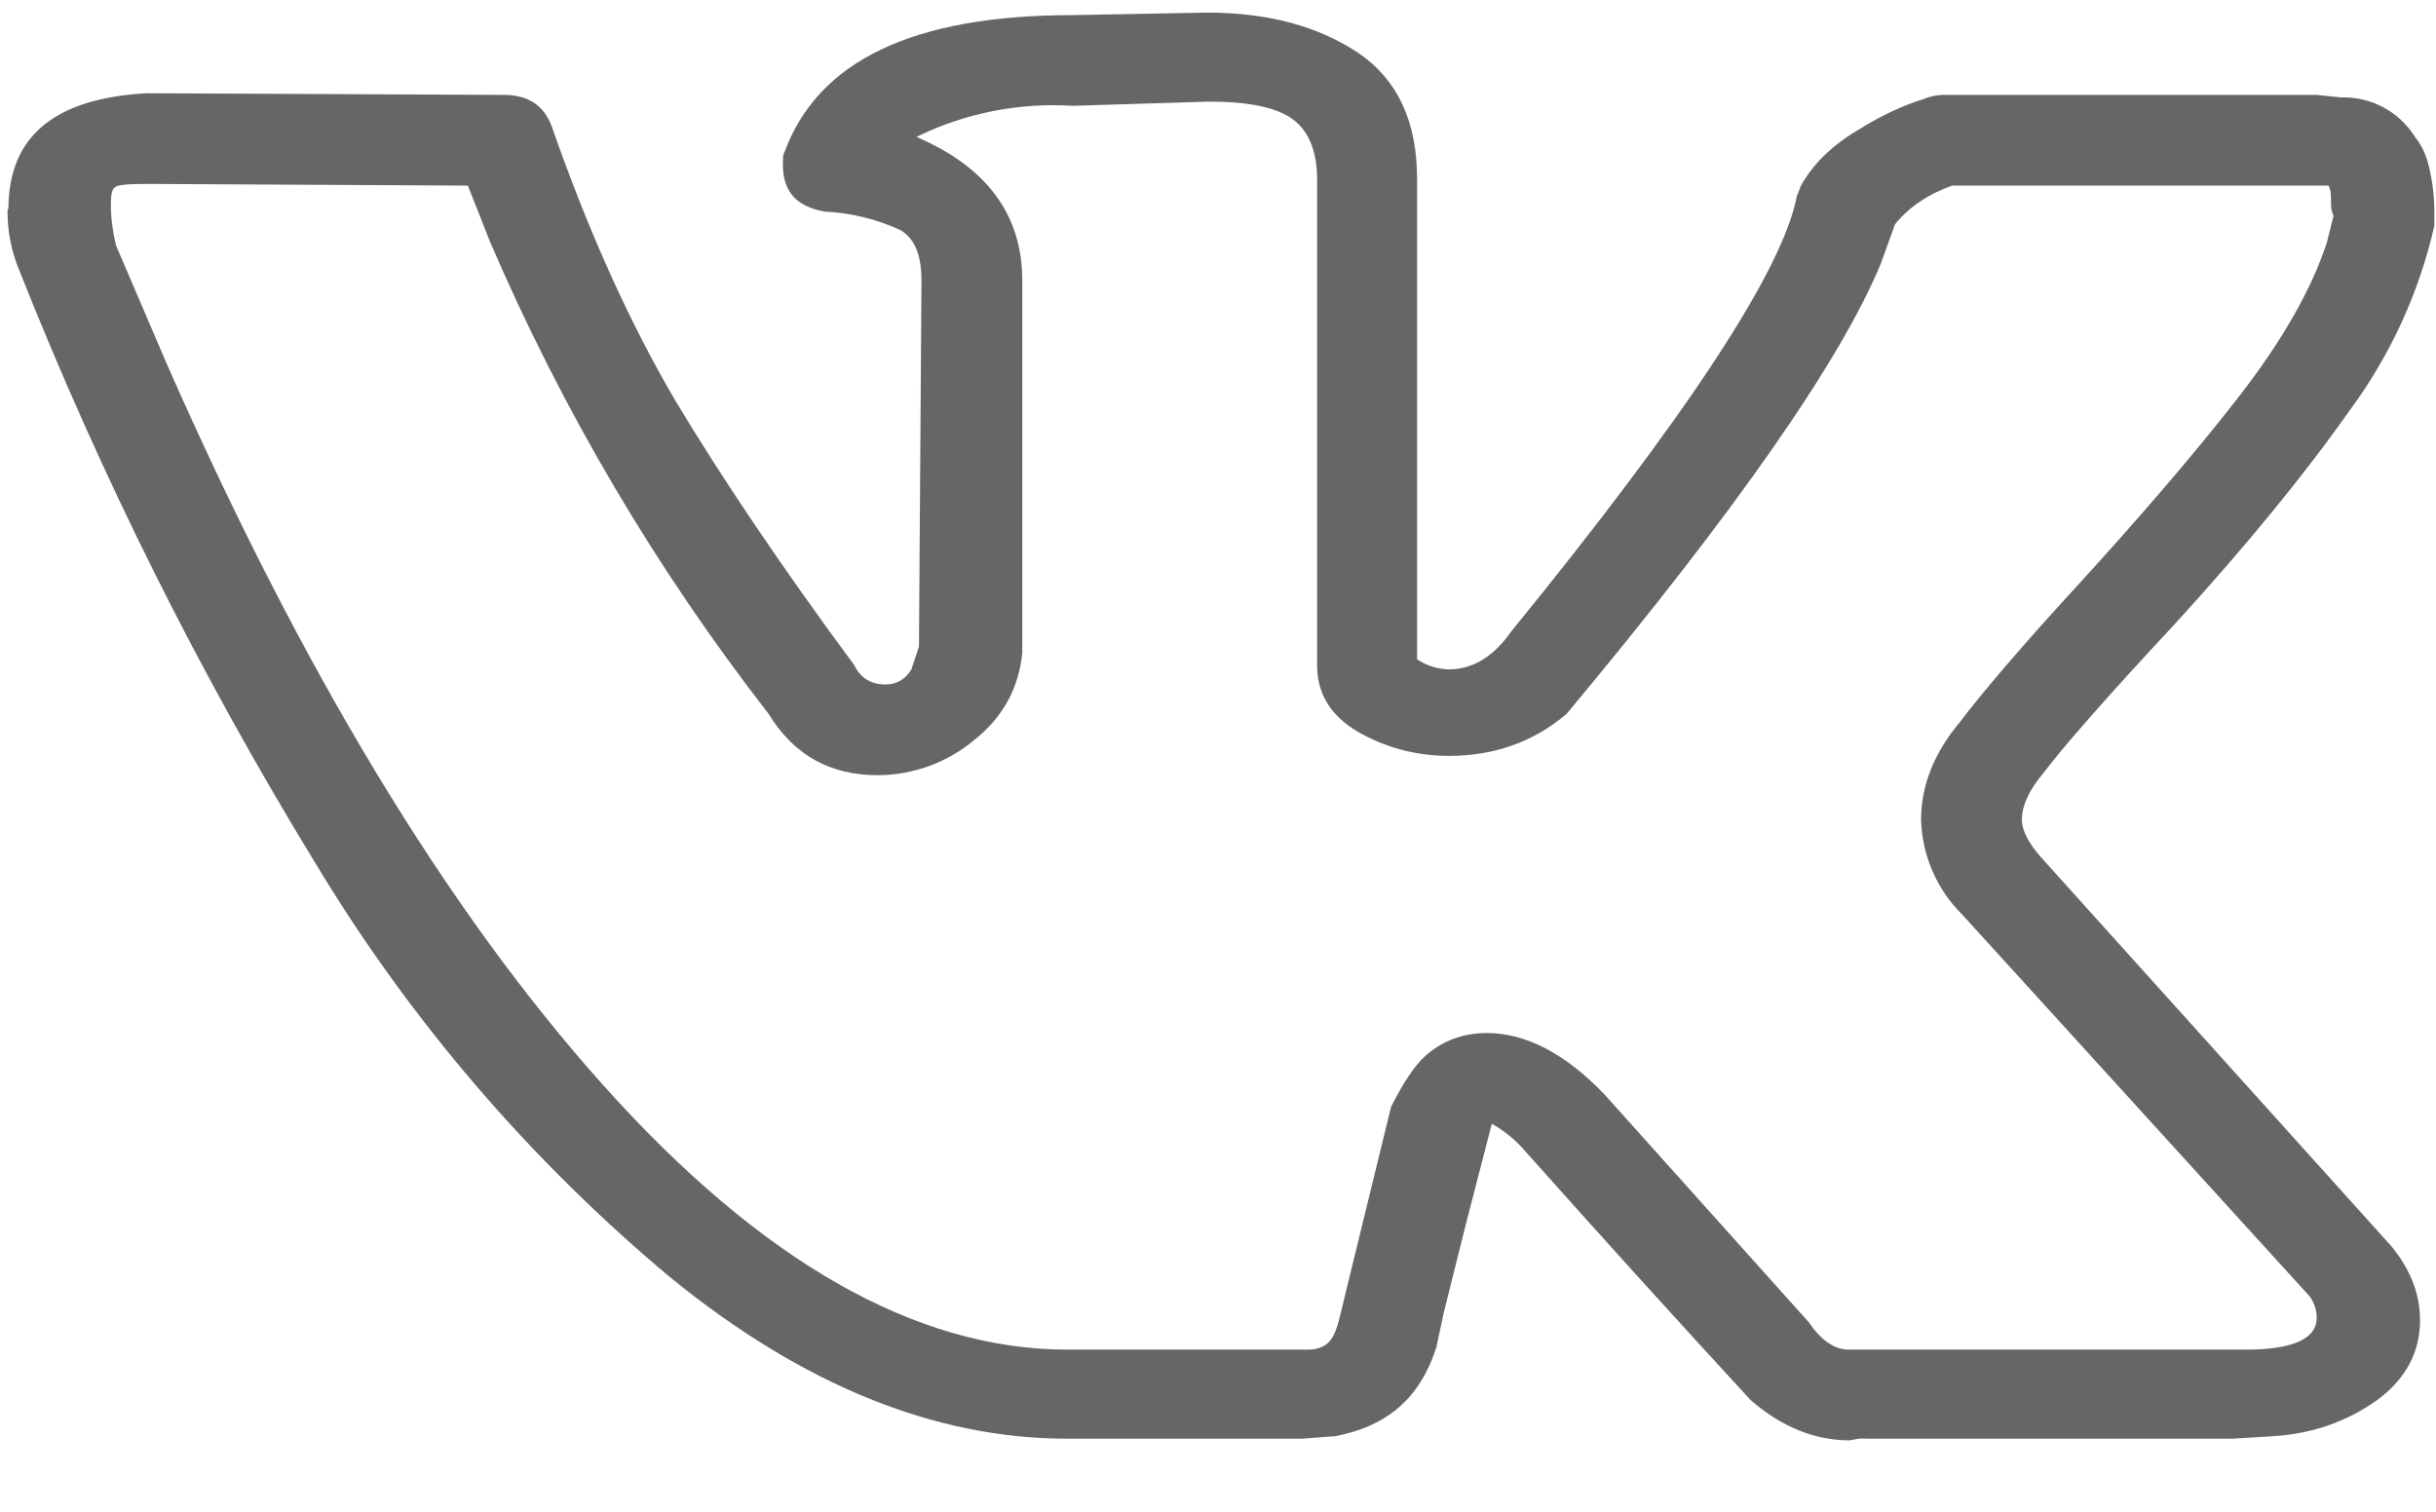
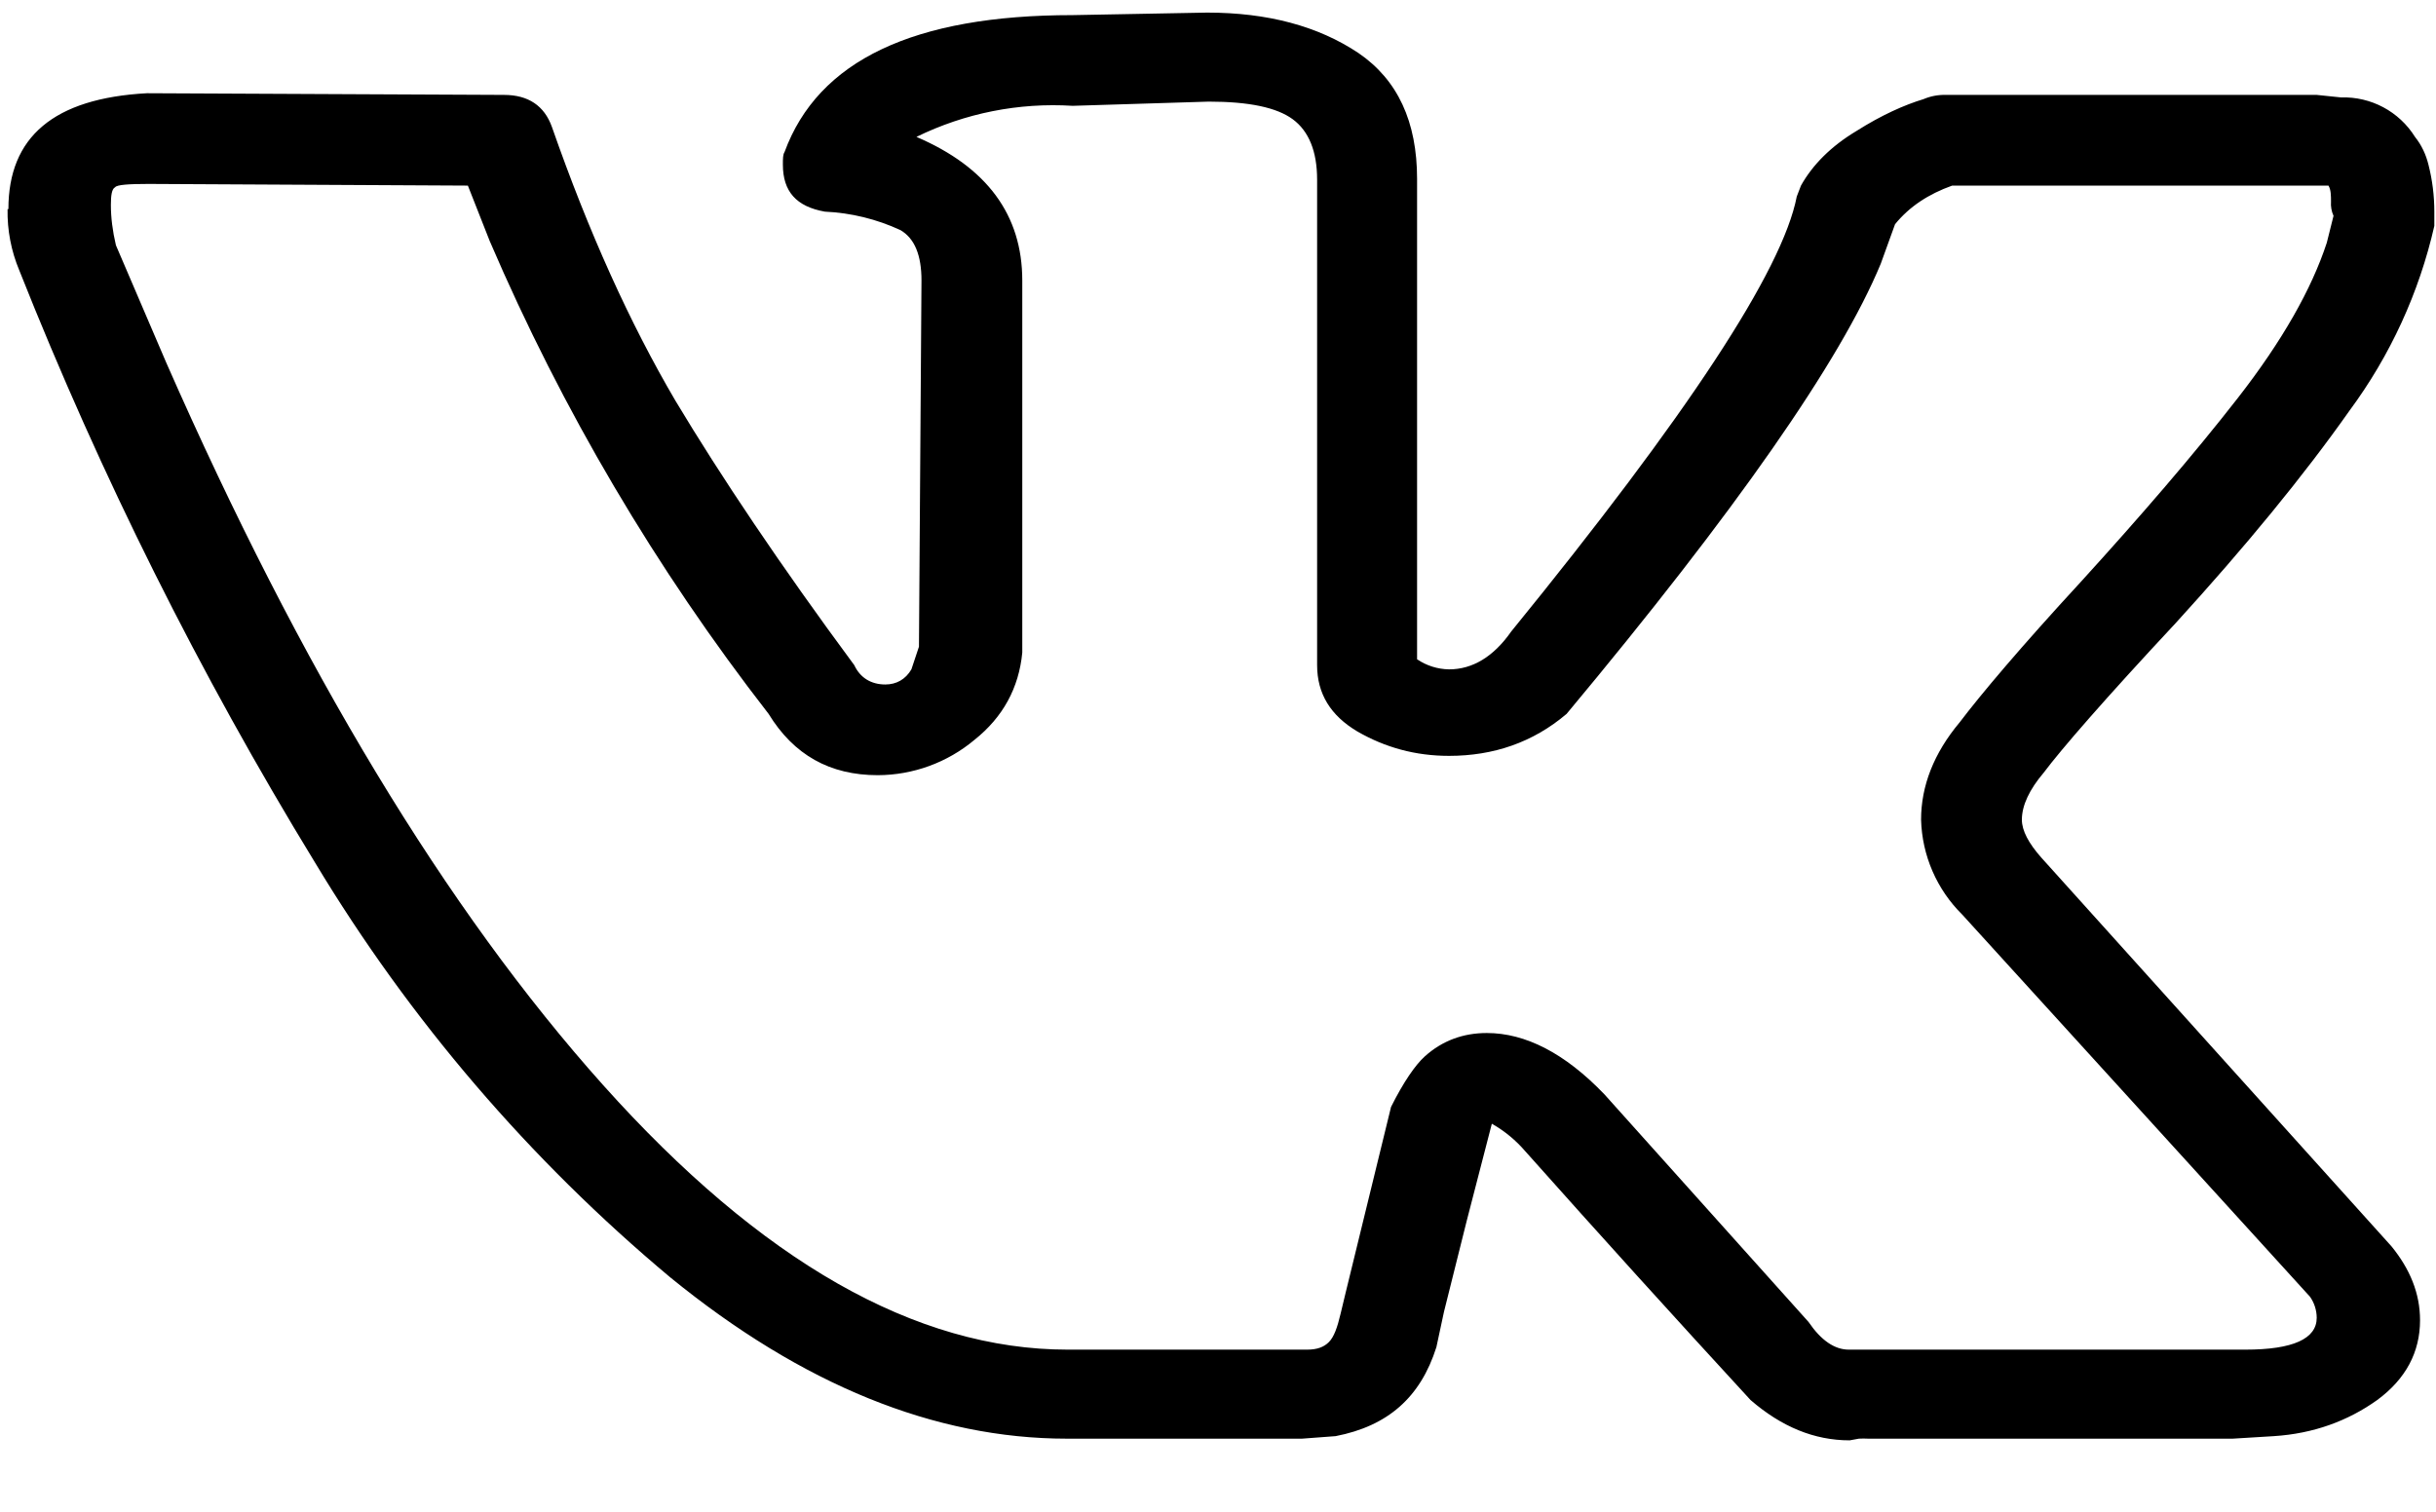
<svg xmlns="http://www.w3.org/2000/svg" viewBox="0 0 29 18" fill="none">
-   <path d="M.1 2.49c0-.86.54-1.32 1.65-1.38l4.25.02c.29 0 .48.13.57.38.44 1.26.93 2.34 1.47 3.26.54.9 1.25 1.96 2.13 3.15.07.15.2.23.37.23.13 0 .24-.06.31-.18l.09-.27.03-4.36c0-.3-.08-.5-.25-.6a2.4 2.4 0 0 0-.9-.22c-.34-.06-.5-.24-.5-.56 0-.07 0-.12.02-.15.4-1.09 1.54-1.63 3.43-1.63l1.6-.03c.72 0 1.32.16 1.8.48.47.32.7.82.7 1.5v5.72a.7.7 0 0 0 .38.12c.28 0 .53-.15.74-.45 2.1-2.58 3.23-4.3 3.4-5.18l.05-.13c.14-.25.36-.47.66-.65.3-.19.57-.31.8-.38a.63.63 0 0 1 .26-.05h4.42l.29.03a1 1 0 0 1 .88.47c.08.1.13.21.16.33a2.26 2.26 0 0 1 .07.56v.17a5.9 5.9 0 0 1-1.01 2.2c-.55.78-1.24 1.62-2.07 2.53-.84.9-1.36 1.5-1.57 1.78-.17.2-.26.39-.26.56 0 .13.08.28.23.45l4.17 4.63c.22.27.34.56.34.88 0 .38-.17.7-.51.95-.35.25-.76.4-1.23.43l-.49.03h-4.34a1 1 0 0 0-.11 0l-.11.02c-.42 0-.81-.16-1.18-.48a245.7 245.7 0 0 1-2.68-2.96 1.5 1.5 0 0 0-.4-.33l-.3 1.16-.27 1.08-.09.42c-.19.6-.58.94-1.2 1.06l-.4.03h-2.8c-1.57 0-3.15-.64-4.72-1.92a19.62 19.62 0 0 1-4.23-4.94 46.13 46.13 0 0 1-3.52-7.05 1.8 1.8 0 0 1-.14-.73Zm17.15 6.51c-.4 0-.76-.1-1.09-.29-.32-.19-.48-.45-.48-.79v-5.78c0-.34-.1-.58-.29-.72-.19-.14-.52-.21-1-.21l-1.62.05a3.7 3.7 0 0 0-1.86.37c.84.36 1.26.93 1.26 1.71v4.43c-.04.42-.23.77-.57 1.04a1.8 1.8 0 0 1-1.15.42c-.57 0-1-.24-1.3-.73a25.68 25.68 0 0 1-3.32-5.63l-.26-.66-3.8-.02c-.24 0-.38.01-.4.04-.04.02-.05.1-.05.21 0 .15.02.31.06.48l.6 1.4c1.6 3.64 3.33 6.51 5.2 8.6 1.88 2.1 3.72 3.15 5.53 3.15h2.85c.12 0 .2-.03.26-.09s.1-.17.14-.34l.06-.25.54-2.21c.15-.3.29-.5.4-.6.21-.19.46-.28.74-.28.46 0 .93.24 1.4.73l2.43 2.71c.15.22.31.33.48.33h4.72c.57 0 .85-.13.85-.38a.44.44 0 0 0-.08-.25l-4.14-4.55a1.65 1.65 0 0 1-.49-1.13c0-.4.15-.79.46-1.16.25-.33.73-.9 1.44-1.67.71-.78 1.34-1.51 1.87-2.19.53-.68.88-1.3 1.06-1.85l.08-.32a.35.35 0 0 1-.03-.17c0-.07 0-.14-.03-.19h-4.48c-.28.1-.51.25-.68.46l-.17.47c-.48 1.16-1.73 2.95-3.74 5.36-.4.34-.87.5-1.4.5Z" fill="#666" />
+   <path d="M.1 2.49c0-.86.54-1.32 1.65-1.38l4.25.02c.29 0 .48.13.57.38.44 1.26.93 2.34 1.47 3.26.54.9 1.25 1.96 2.13 3.15.07.15.2.23.37.23.13 0 .24-.06.31-.18l.09-.27.03-4.36c0-.3-.08-.5-.25-.6a2.4 2.4 0 0 0-.9-.22c-.34-.06-.5-.24-.5-.56 0-.07 0-.12.02-.15.4-1.09 1.54-1.63 3.43-1.63l1.6-.03c.72 0 1.32.16 1.8.48.47.32.7.82.7 1.5v5.72a.7.7 0 0 0 .38.12c.28 0 .53-.15.74-.45 2.1-2.58 3.23-4.3 3.4-5.18l.05-.13c.14-.25.36-.47.66-.65.3-.19.57-.31.8-.38a.63.63 0 0 1 .26-.05h4.42l.29.03a1 1 0 0 1 .88.47c.08.1.13.21.16.33a2.26 2.26 0 0 1 .07.56v.17a5.9 5.9 0 0 1-1.01 2.2c-.55.78-1.24 1.62-2.07 2.53-.84.9-1.36 1.5-1.57 1.78-.17.2-.26.39-.26.56 0 .13.08.28.23.45l4.17 4.63c.22.27.34.56.34.88 0 .38-.17.7-.51.95-.35.25-.76.4-1.23.43l-.49.03h-4.34a1 1 0 0 0-.11 0l-.11.02c-.42 0-.81-.16-1.18-.48a245.7 245.7 0 0 1-2.68-2.96 1.5 1.5 0 0 0-.4-.33l-.3 1.16-.27 1.08-.09.42c-.19.6-.58.94-1.2 1.06l-.4.03h-2.8c-1.57 0-3.15-.64-4.72-1.92a19.62 19.62 0 0 1-4.23-4.94 46.13 46.13 0 0 1-3.52-7.05 1.8 1.8 0 0 1-.14-.73Zm17.15 6.51c-.4 0-.76-.1-1.09-.29-.32-.19-.48-.45-.48-.79v-5.78c0-.34-.1-.58-.29-.72-.19-.14-.52-.21-1-.21l-1.62.05a3.7 3.7 0 0 0-1.86.37c.84.36 1.26.93 1.26 1.71v4.43c-.04.42-.23.77-.57 1.04a1.8 1.8 0 0 1-1.15.42c-.57 0-1-.24-1.3-.73a25.68 25.68 0 0 1-3.32-5.63l-.26-.66-3.8-.02c-.24 0-.38.01-.4.04-.04.02-.05.1-.05.21 0 .15.02.31.06.48l.6 1.4c1.6 3.64 3.33 6.51 5.2 8.6 1.88 2.1 3.72 3.15 5.53 3.15h2.85c.12 0 .2-.03.26-.09s.1-.17.14-.34l.06-.25.54-2.21c.15-.3.29-.5.4-.6.21-.19.46-.28.74-.28.46 0 .93.24 1.4.73l2.43 2.71c.15.22.31.33.48.33h4.72c.57 0 .85-.13.85-.38a.44.44 0 0 0-.08-.25l-4.14-4.55a1.65 1.65 0 0 1-.49-1.13c0-.4.15-.79.46-1.16.25-.33.73-.9 1.44-1.67.71-.78 1.34-1.51 1.87-2.19.53-.68.88-1.3 1.06-1.85l.08-.32a.35.35 0 0 1-.03-.17c0-.07 0-.14-.03-.19h-4.48c-.28.1-.51.25-.68.46l-.17.47c-.48 1.16-1.73 2.95-3.74 5.36-.4.34-.87.5-1.4.5Z" fill="currentColor" />
</svg>
